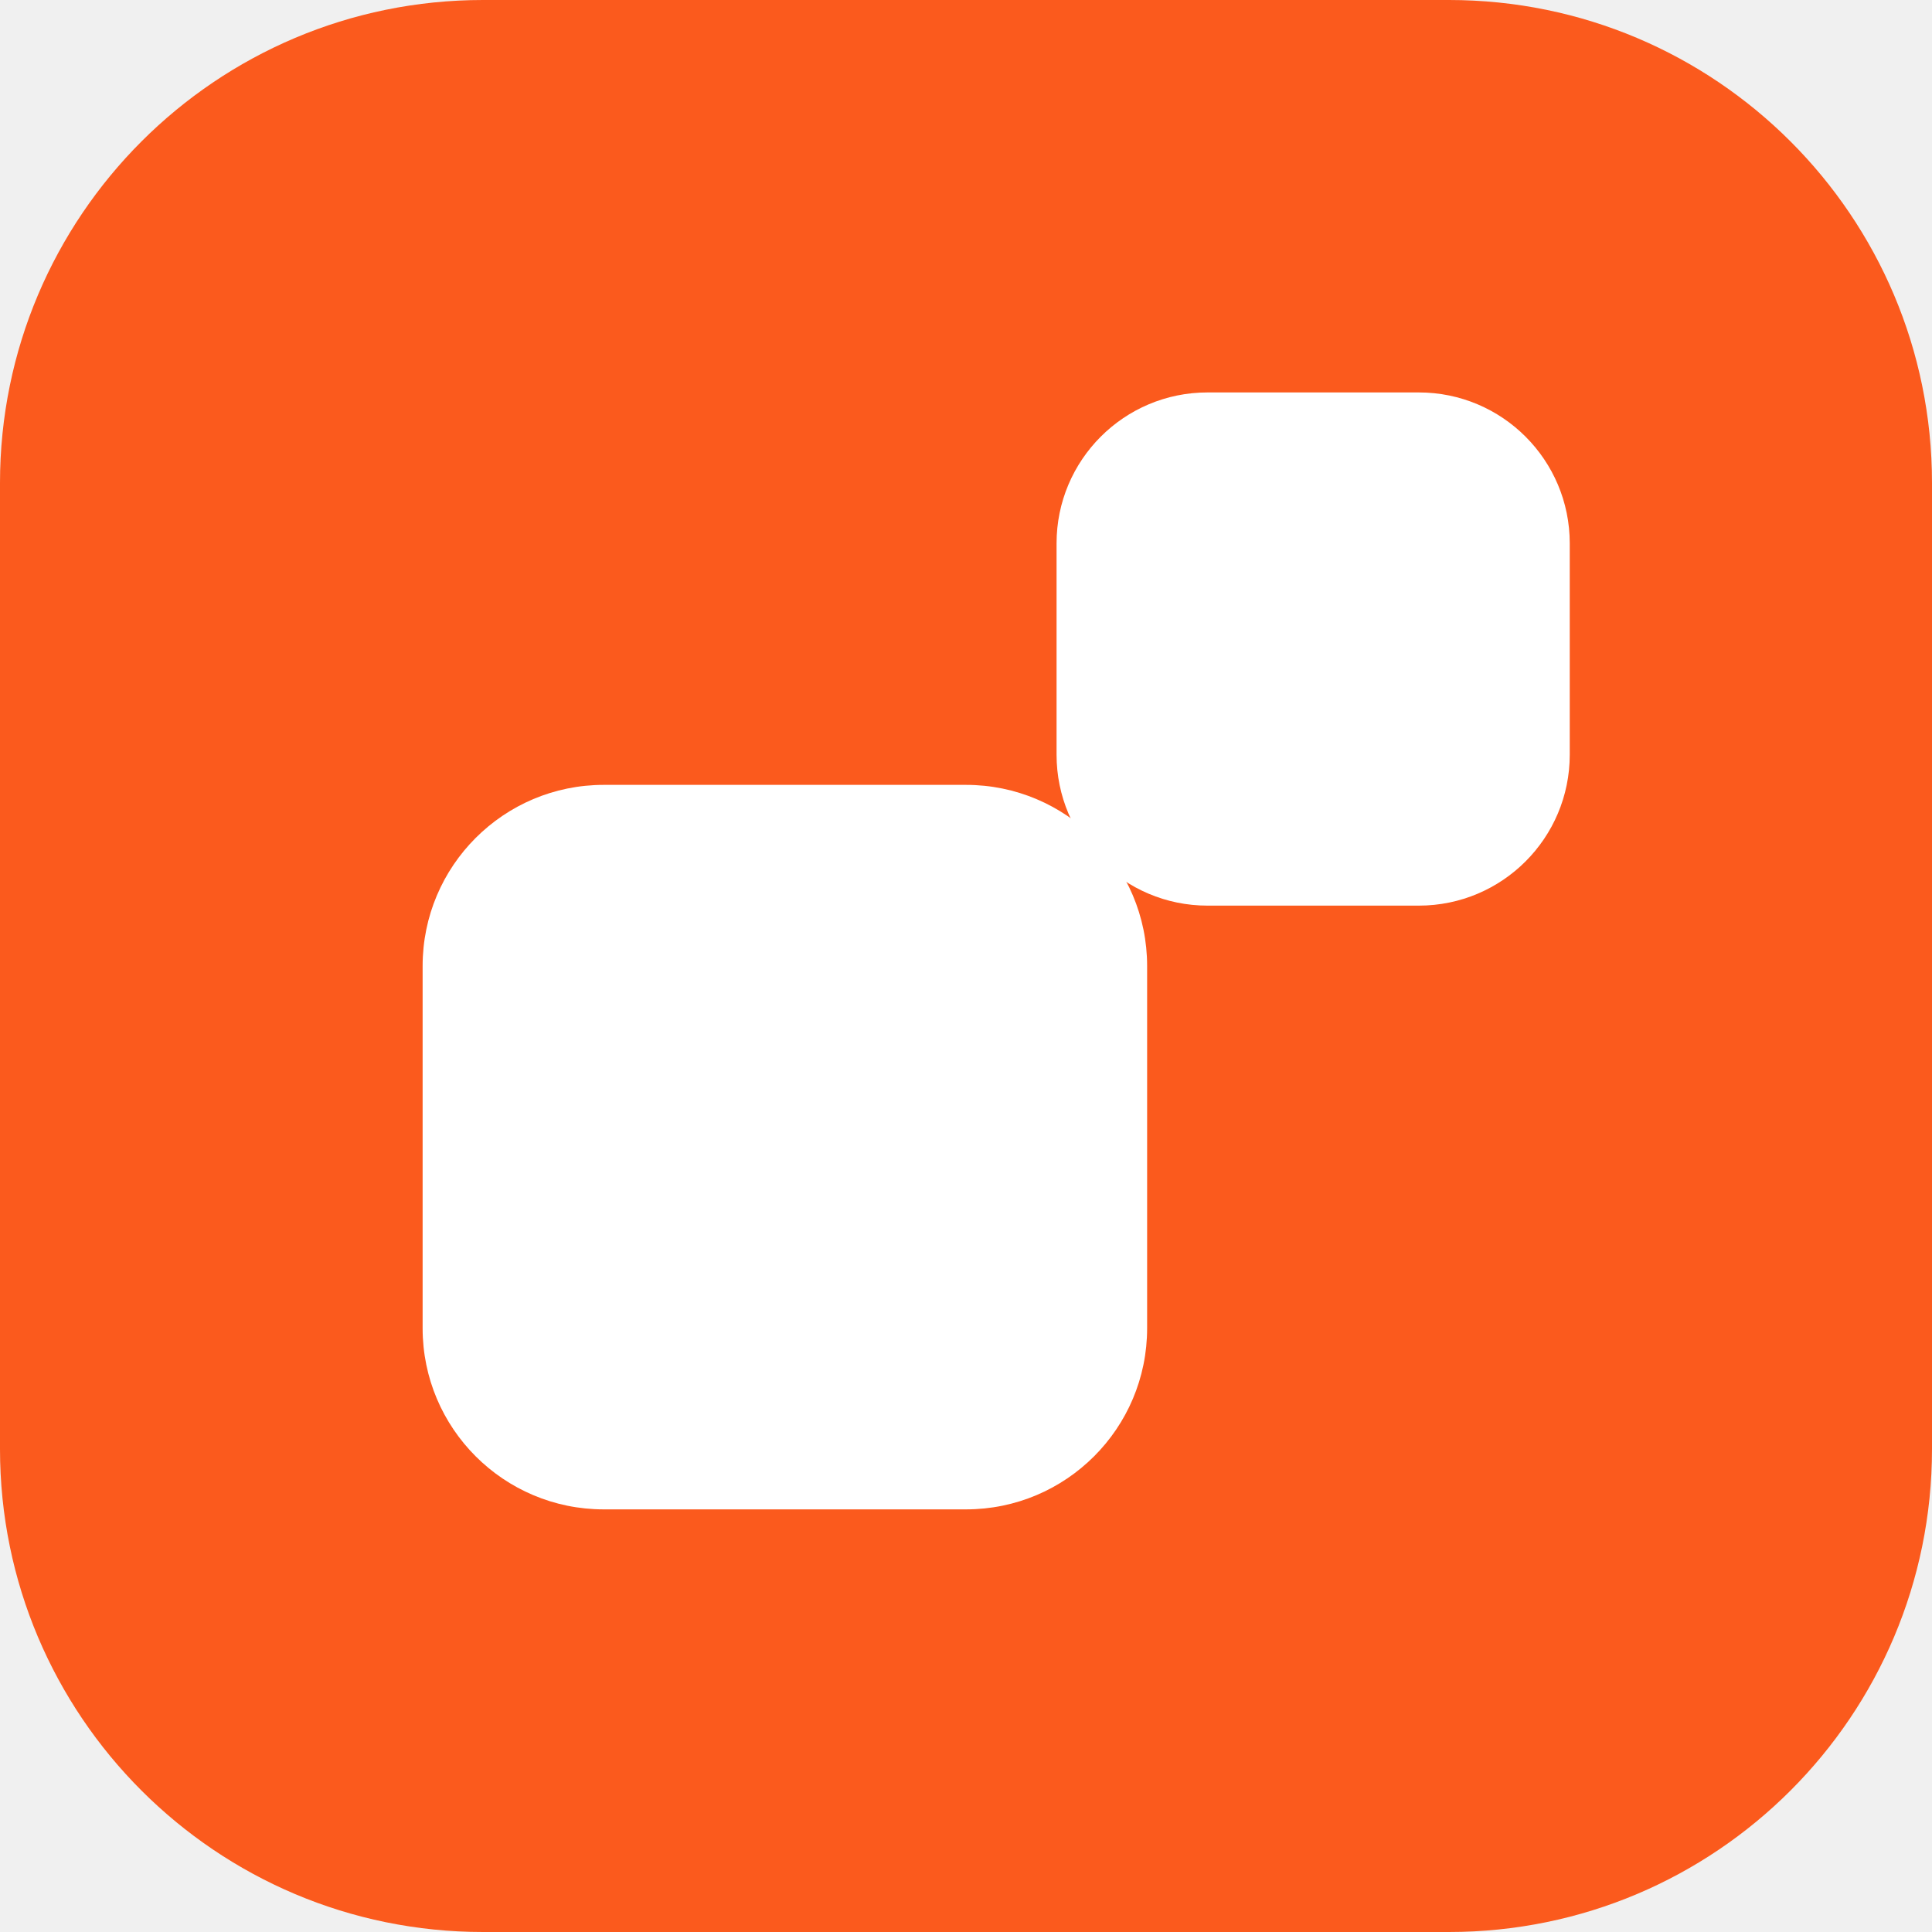
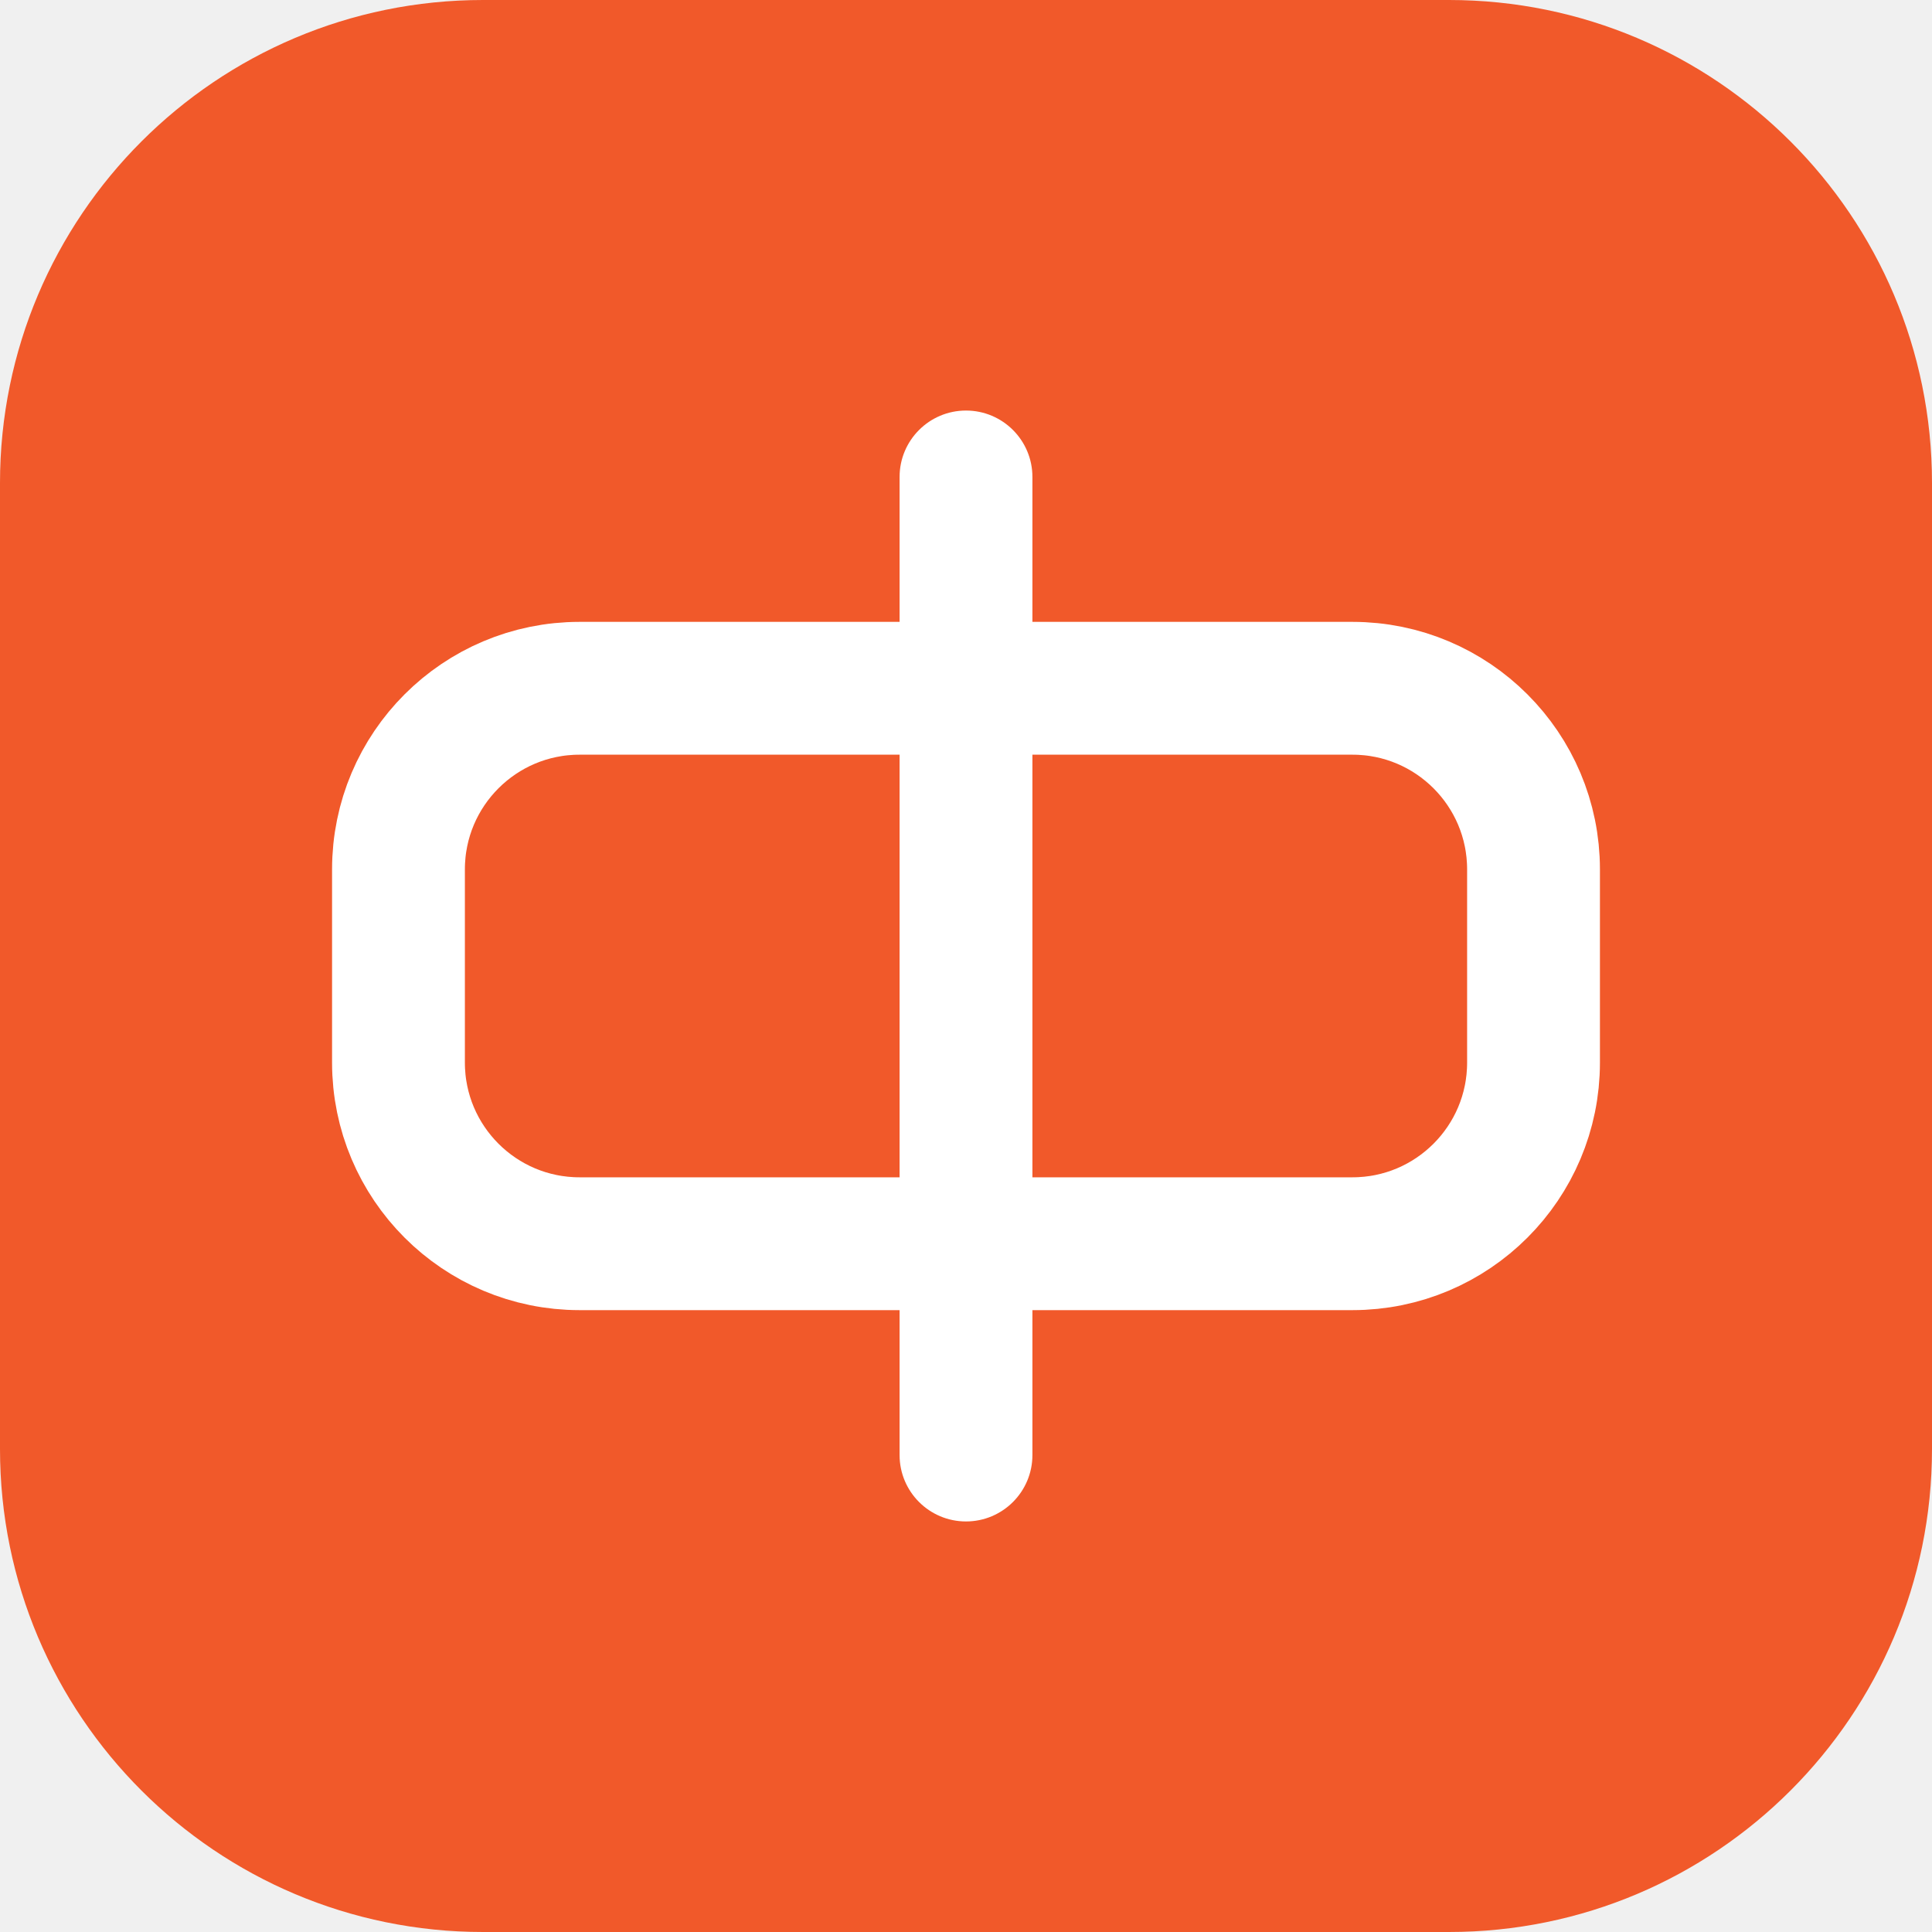
<svg xmlns="http://www.w3.org/2000/svg" width="32" height="32" viewBox="0 0 32 32" fill="none" role="img" aria-label="Fuse">
-   <rect width="32" height="32" rx="8" fill="#FB5A1D" />
-   <rect x="7" y="13" width="12" height="12" rx="3" fill="#ffffff" />
-   <rect x="17.5" y="6.5" width="8.5" height="8.5" rx="2.5" fill="#ffffff" />
+   <rect width="32" height="32" rx="8" fill="#F1592A" />
+   <rect x="6.6" y="11.4" width="18.8" height="9.2" rx="3" fill="none" stroke="#ffffff" stroke-width="2.2" />
+   <rect x="14.9" y="6.8" width="2.2" height="18.4" rx="1.1" fill="#ffffff" />
</svg>
